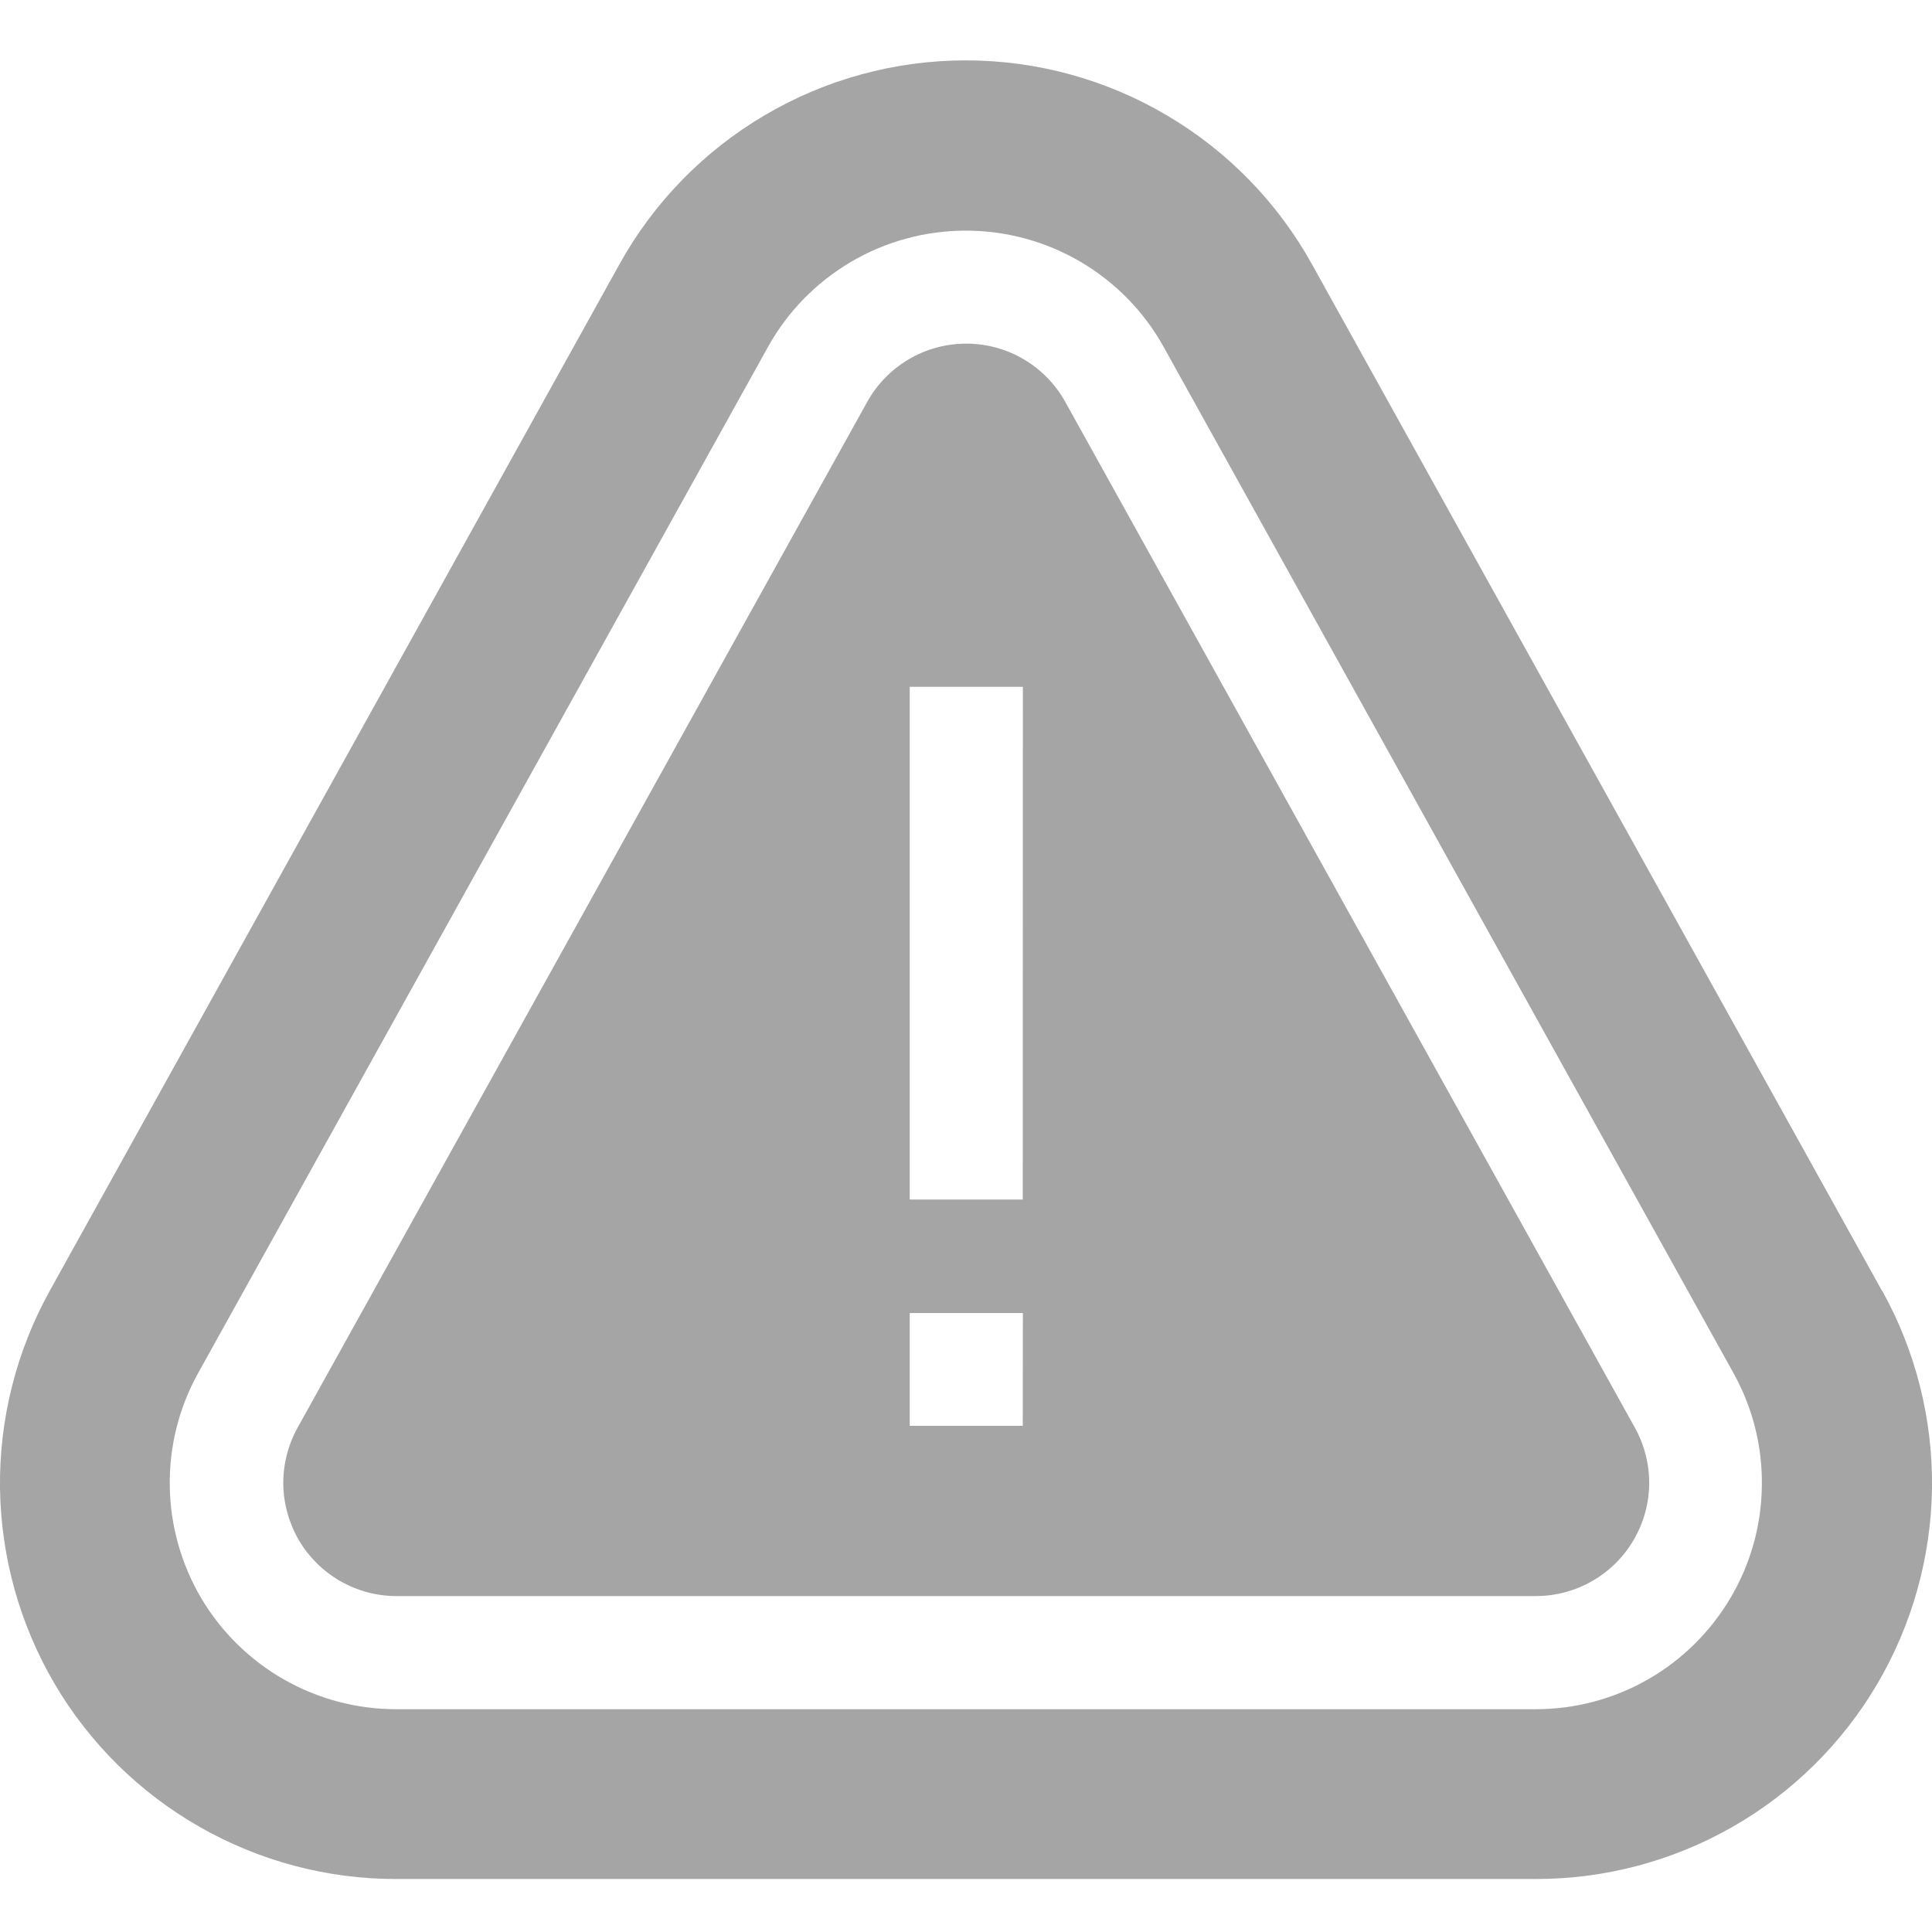
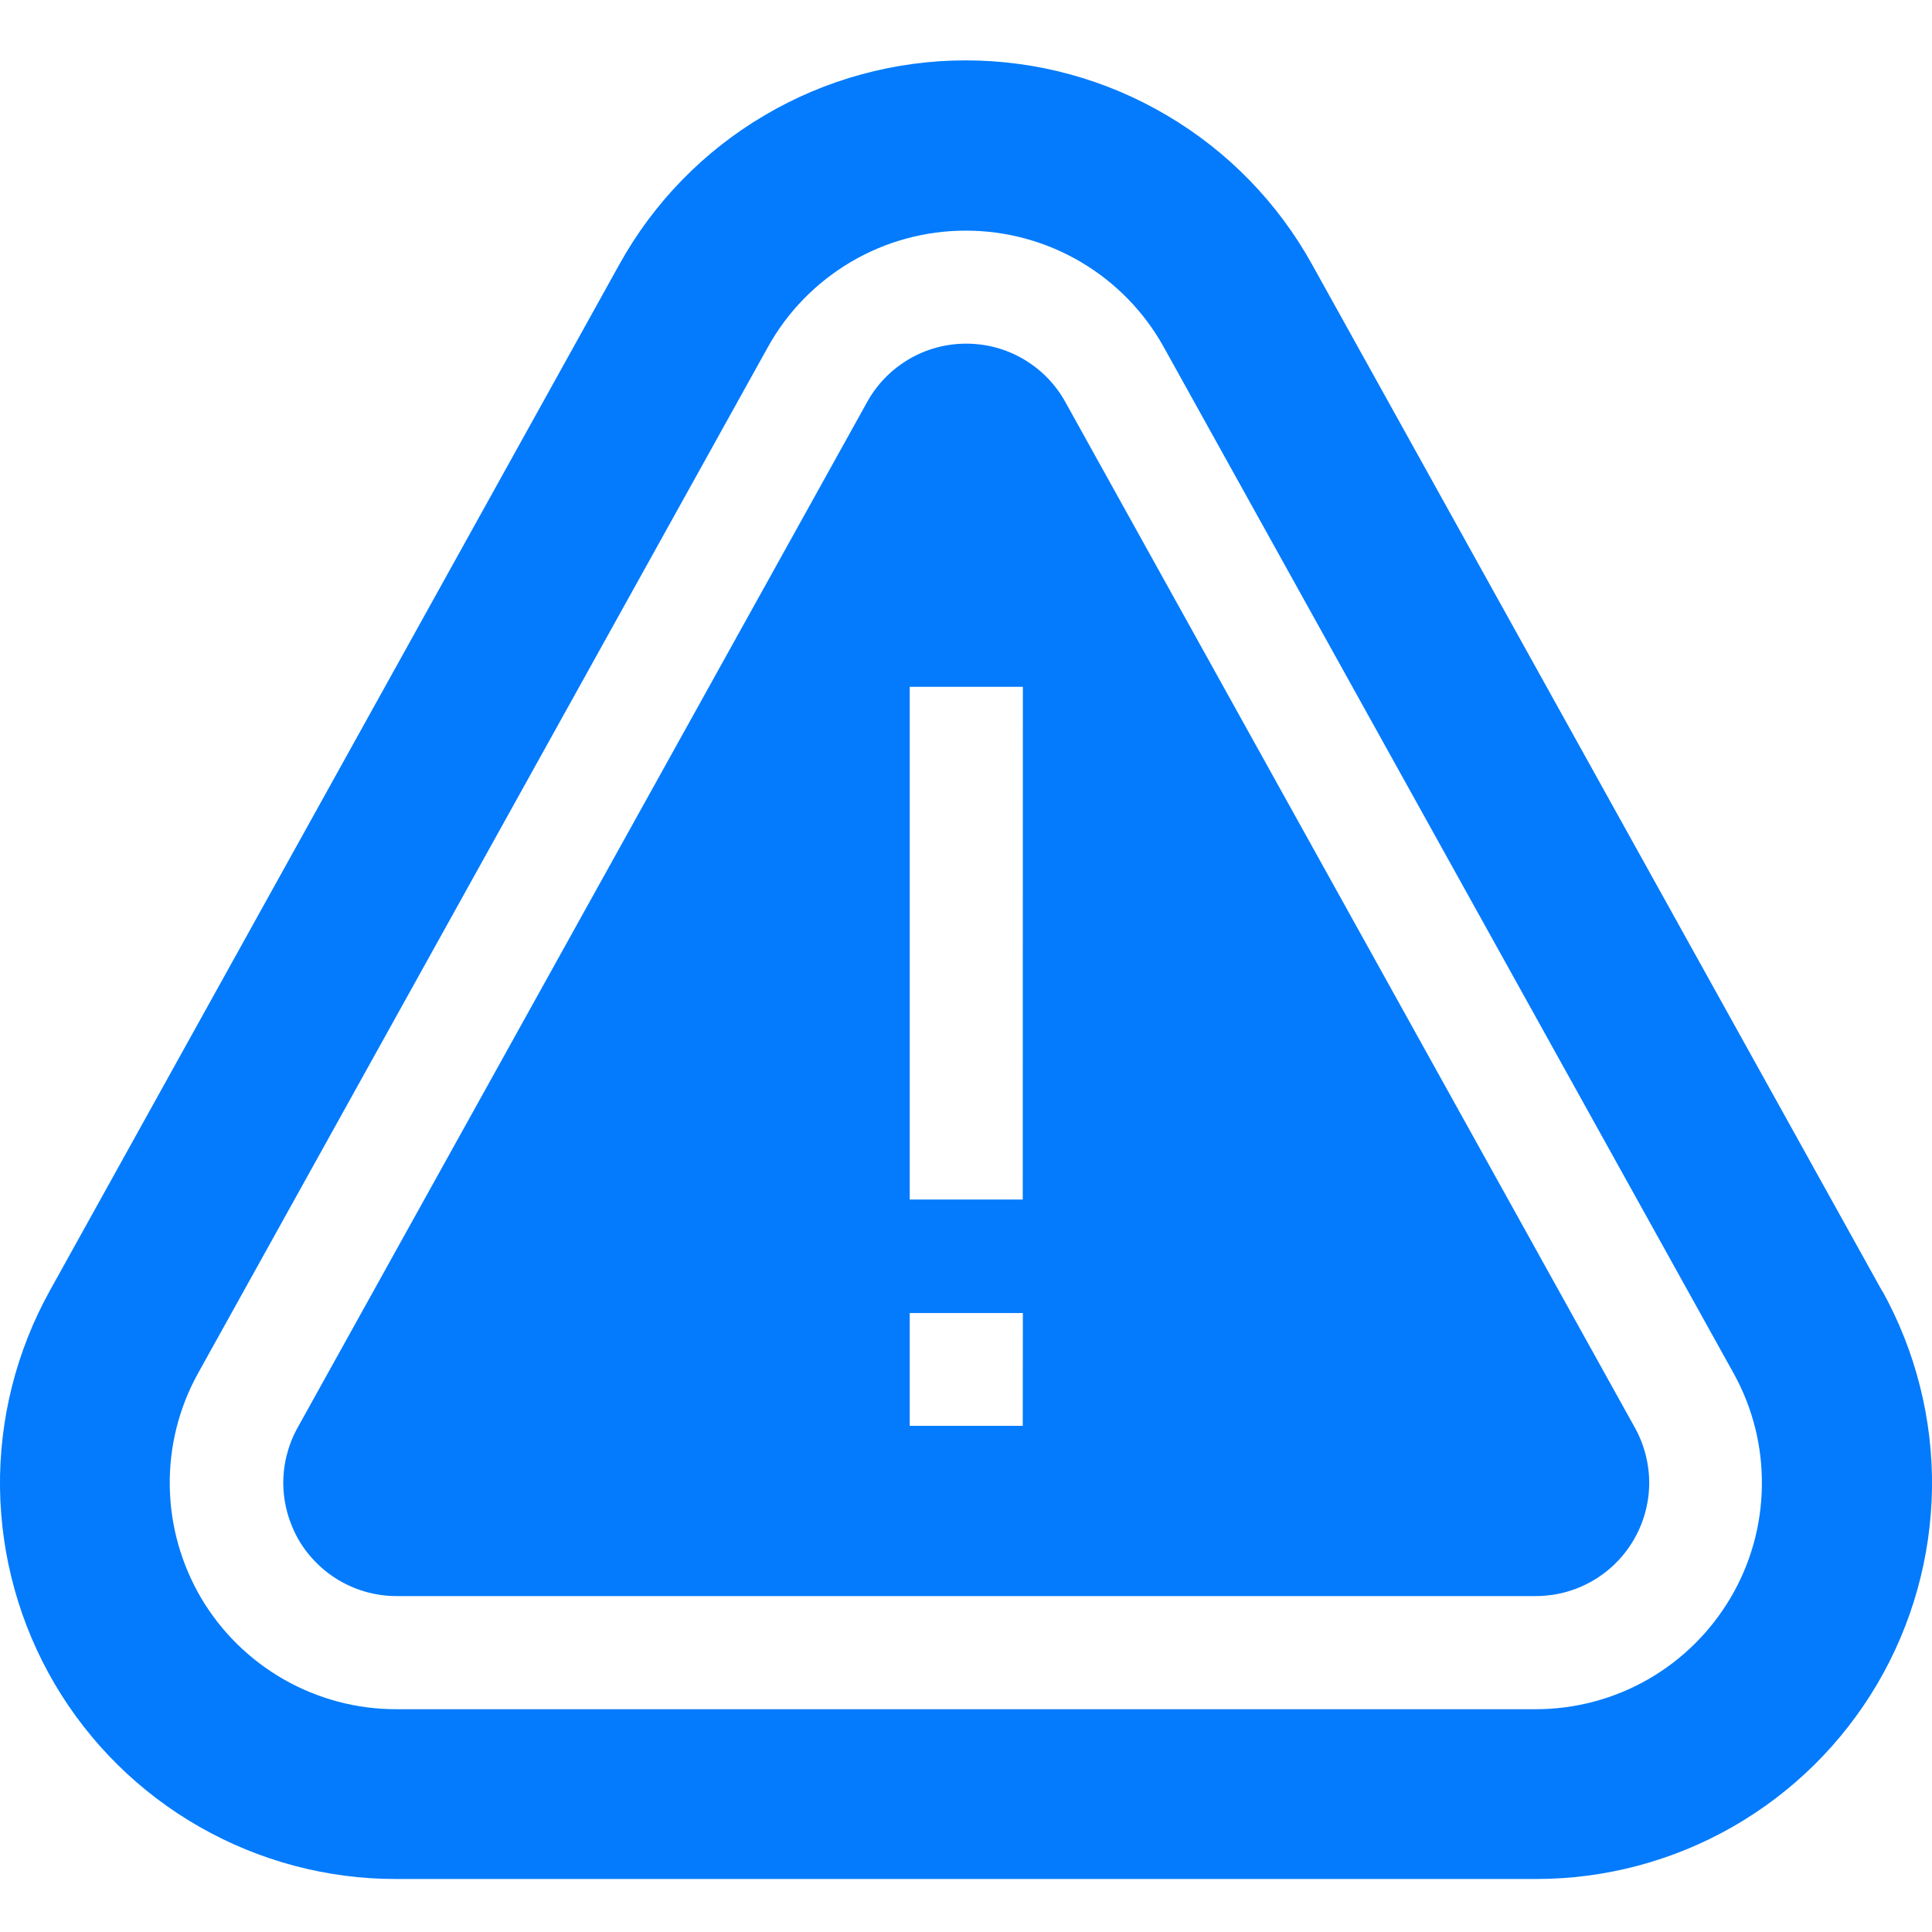
<svg xmlns="http://www.w3.org/2000/svg" width="16" height="16" viewBox="0 0 16 16" fill="none">
-   <path d="M15.586 10.69L10.867 2.192C10.584 1.68 10.168 1.252 9.663 0.955C9.159 0.657 8.584 0.5 7.998 0.5C7.412 0.5 6.836 0.657 6.332 0.955C5.827 1.252 5.411 1.68 5.128 2.192L0.412 10.69C0.135 11.19 -0.007 11.753 0 12.324C0.008 12.895 0.164 13.454 0.453 13.946C0.743 14.438 1.156 14.846 1.652 15.129C2.148 15.412 2.709 15.562 3.28 15.561H12.718C13.289 15.562 13.851 15.413 14.347 15.13C14.843 14.847 15.256 14.439 15.546 13.947C15.836 13.454 15.992 12.895 16 12.324C16.007 11.753 15.865 11.19 15.588 10.69H15.586ZM12.718 14.155H3.28C2.954 14.155 2.634 14.07 2.35 13.908C2.067 13.746 1.831 13.514 1.665 13.233C1.5 12.951 1.41 12.632 1.406 12.306C1.401 11.98 1.482 11.658 1.64 11.373L6.359 2.875C6.521 2.582 6.759 2.339 7.047 2.169C7.335 1.999 7.664 1.91 7.998 1.91C8.333 1.91 8.661 1.999 8.95 2.169C9.238 2.339 9.476 2.582 9.638 2.875L14.357 11.373C14.515 11.658 14.596 11.979 14.591 12.306C14.587 12.632 14.498 12.951 14.332 13.232C14.166 13.513 13.931 13.746 13.648 13.908C13.365 14.07 13.044 14.155 12.718 14.155Z" fill="#A5A5A5" />
-   <path d="M8.823 3.33C8.742 3.183 8.623 3.061 8.479 2.976C8.334 2.89 8.17 2.846 8.002 2.846C7.834 2.846 7.67 2.89 7.525 2.976C7.381 3.061 7.262 3.183 7.181 3.33L2.462 11.828C2.384 11.97 2.344 12.131 2.346 12.294C2.349 12.457 2.394 12.616 2.476 12.757C2.559 12.897 2.677 13.013 2.818 13.094C2.96 13.175 3.12 13.218 3.283 13.218H12.72C12.883 13.218 13.044 13.175 13.185 13.094C13.326 13.014 13.444 12.897 13.527 12.757C13.61 12.617 13.655 12.457 13.658 12.294C13.66 12.131 13.62 11.971 13.542 11.828L8.823 3.33ZM8.47 11.808H7.534V10.874H8.471L8.47 11.808ZM8.47 9.934H7.534V5.688H8.471L8.47 9.934Z" fill="#A5A5A5" />
+   <path d="M15.586 10.69L10.867 2.192C10.584 1.68 10.168 1.252 9.663 0.955C9.159 0.657 8.584 0.5 7.998 0.5C7.412 0.5 6.836 0.657 6.332 0.955C5.827 1.252 5.411 1.68 5.128 2.192L0.412 10.69C0.135 11.19 -0.007 11.753 0 12.324C0.008 12.895 0.164 13.454 0.453 13.946C0.743 14.438 1.156 14.846 1.652 15.129C2.148 15.412 2.709 15.562 3.28 15.561H12.718C13.289 15.562 13.851 15.413 14.347 15.13C14.843 14.847 15.256 14.439 15.546 13.947C15.836 13.454 15.992 12.895 16 12.324C16.007 11.753 15.865 11.19 15.588 10.69H15.586ZM12.718 14.155H3.28C2.954 14.155 2.634 14.07 2.35 13.908C2.067 13.746 1.831 13.514 1.665 13.233C1.5 12.951 1.41 12.632 1.406 12.306C1.401 11.98 1.482 11.658 1.64 11.373L6.359 2.875C6.521 2.582 6.759 2.339 7.047 2.169C7.335 1.999 7.664 1.91 7.998 1.91C8.333 1.91 8.661 1.999 8.95 2.169C9.238 2.339 9.476 2.582 9.638 2.875L14.357 11.373C14.515 11.658 14.596 11.979 14.591 12.306C14.587 12.632 14.498 12.951 14.332 13.232C14.166 13.513 13.931 13.746 13.648 13.908C13.365 14.07 13.044 14.155 12.718 14.155Z" fill="#037BFC" />
+   <path d="M8.823 3.33C8.742 3.183 8.623 3.061 8.479 2.976C8.334 2.89 8.17 2.846 8.002 2.846C7.834 2.846 7.67 2.89 7.525 2.976C7.381 3.061 7.262 3.183 7.181 3.33L2.462 11.828C2.384 11.97 2.344 12.131 2.346 12.294C2.349 12.457 2.394 12.616 2.476 12.757C2.559 12.897 2.677 13.013 2.818 13.094C2.96 13.175 3.12 13.218 3.283 13.218H12.72C12.883 13.218 13.044 13.175 13.185 13.094C13.326 13.014 13.444 12.897 13.527 12.757C13.61 12.617 13.655 12.457 13.658 12.294C13.66 12.131 13.62 11.971 13.542 11.828L8.823 3.33ZM8.47 11.808H7.534V10.874H8.471L8.47 11.808ZM8.47 9.934H7.534V5.688H8.471L8.47 9.934Z" fill="#037BFC" />
</svg>
